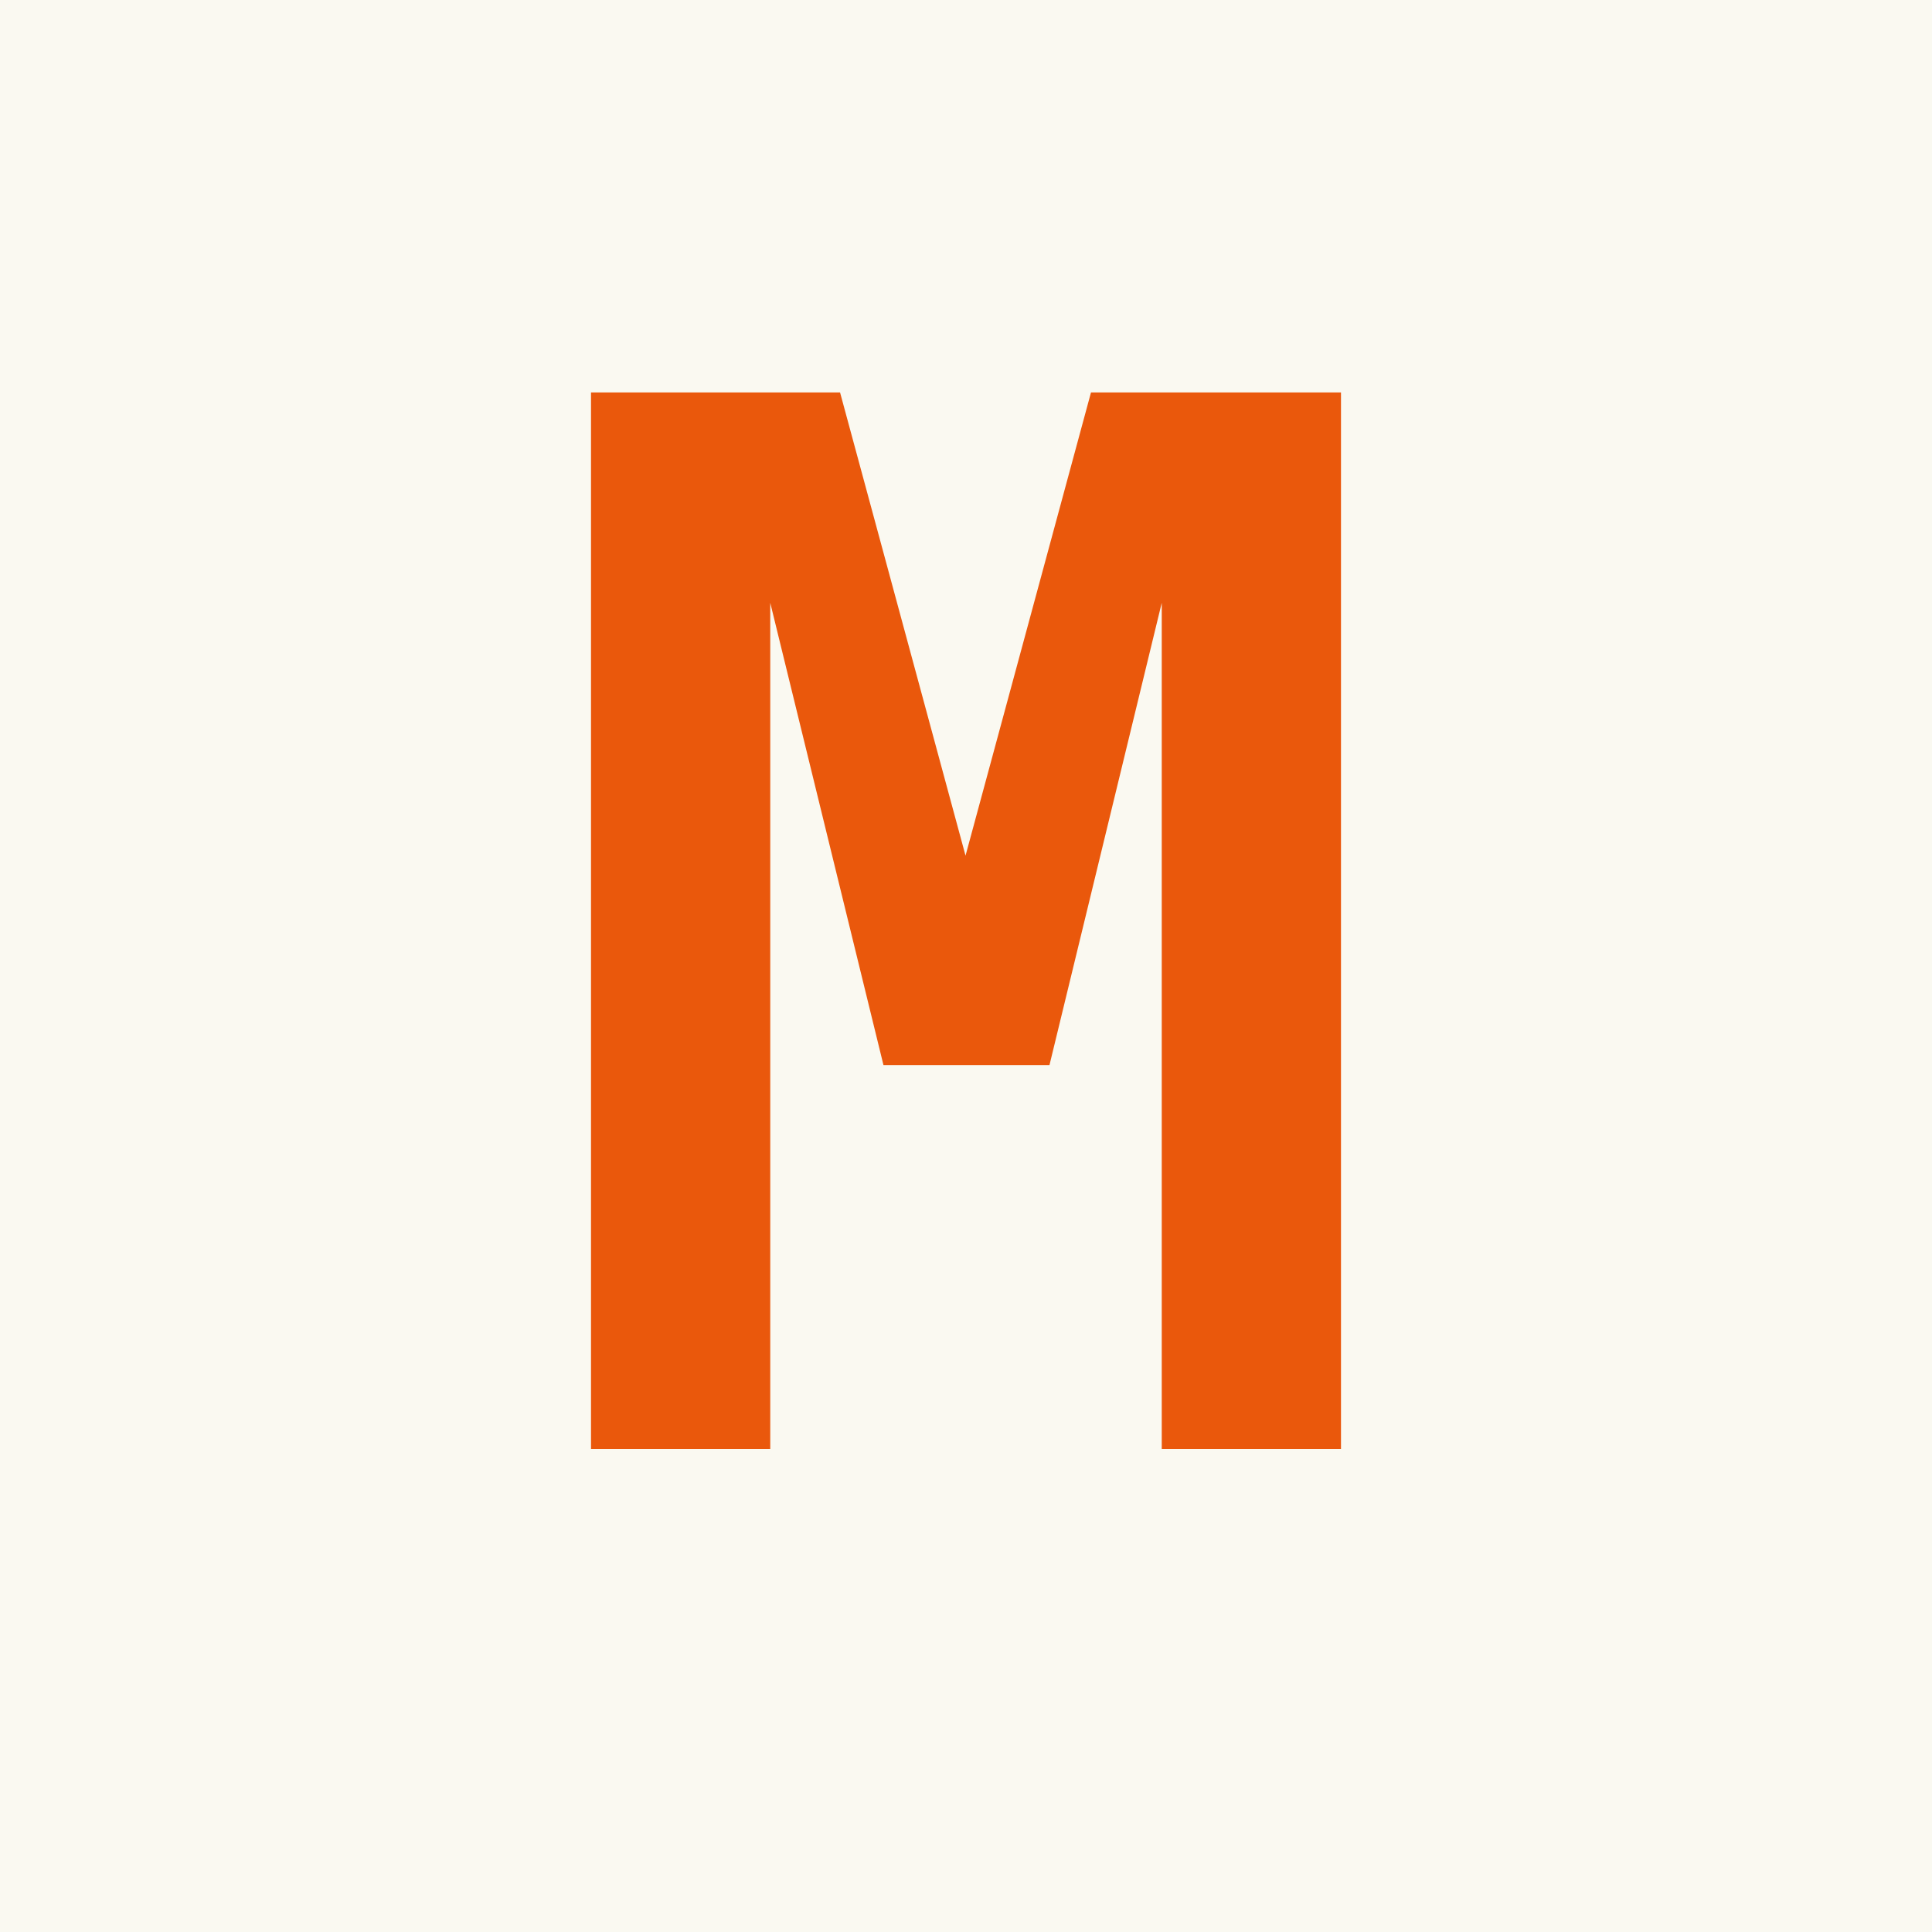
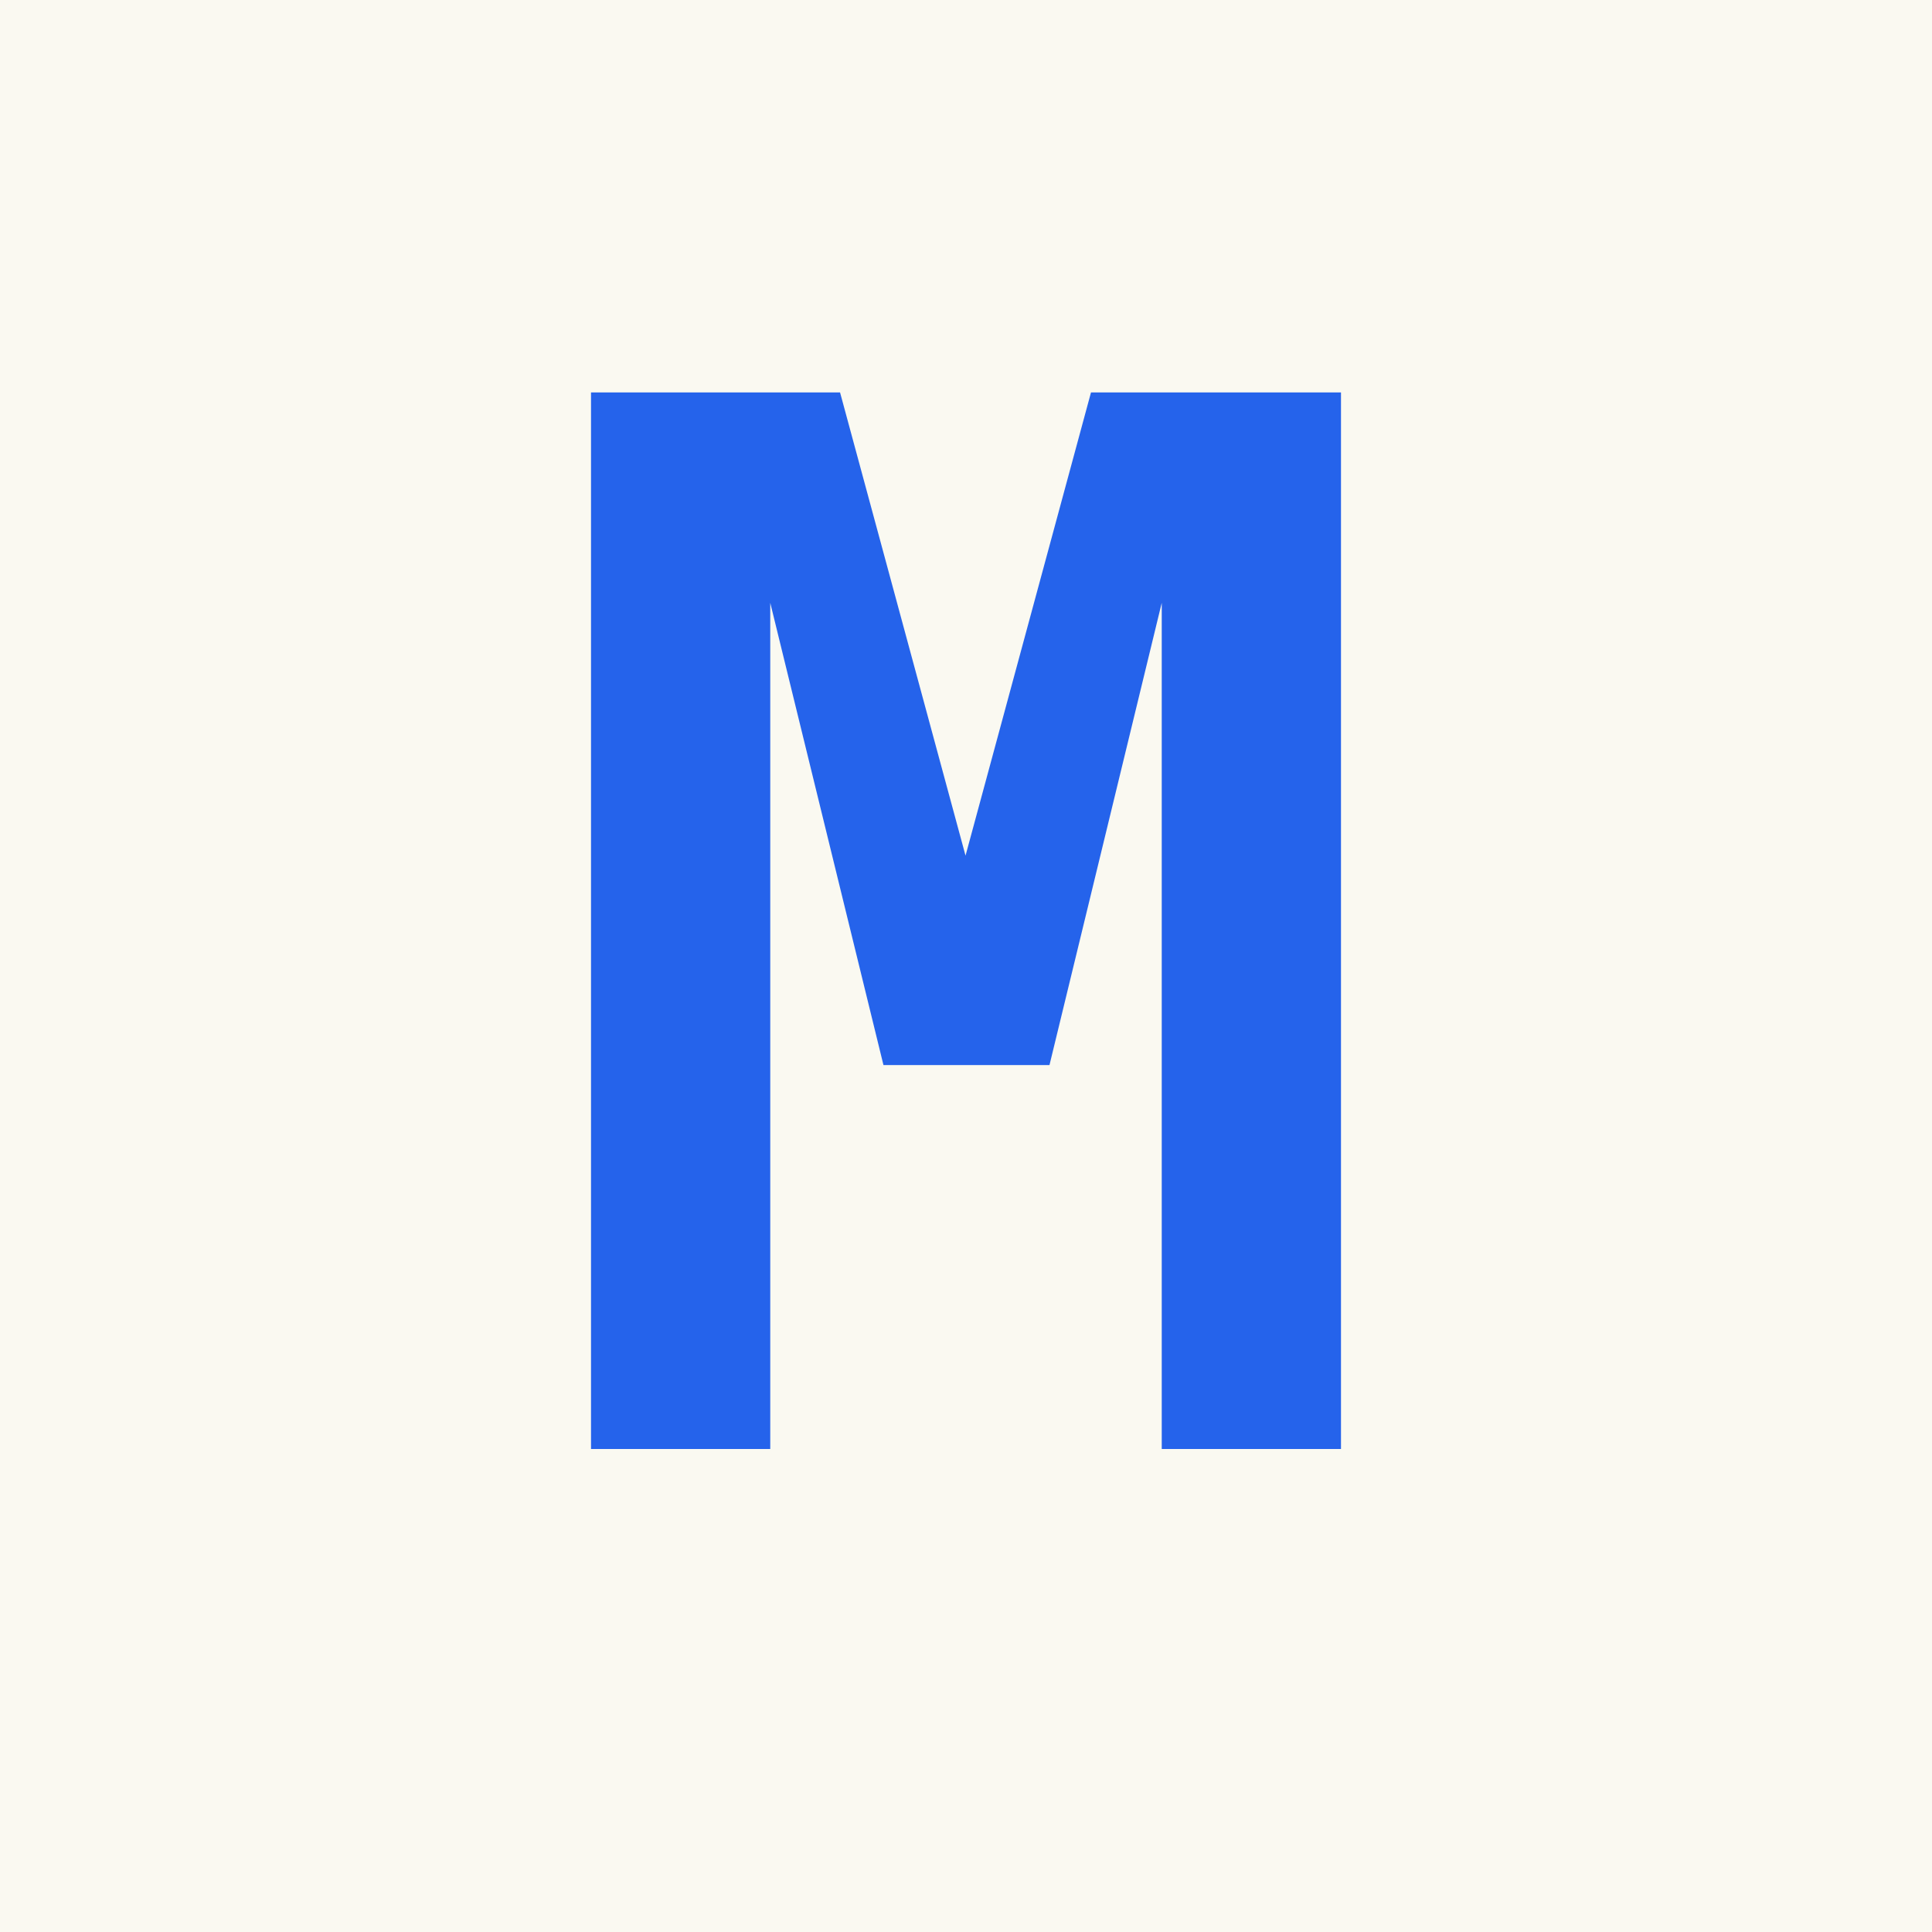
<svg xmlns="http://www.w3.org/2000/svg" viewBox="0 0 32 32">
  <rect width="32" height="32" fill="#FAF9F1" />
-   <text x="16" y="24" font-family="monospace" font-size="24" font-weight="bold" fill="#EA580C" text-anchor="middle">M</text>
+   <text x="16" y="24" font-family="monospace" font-size="24" font-weight="bold" fill="#2563EB" text-anchor="middle">M</text>
</svg>
